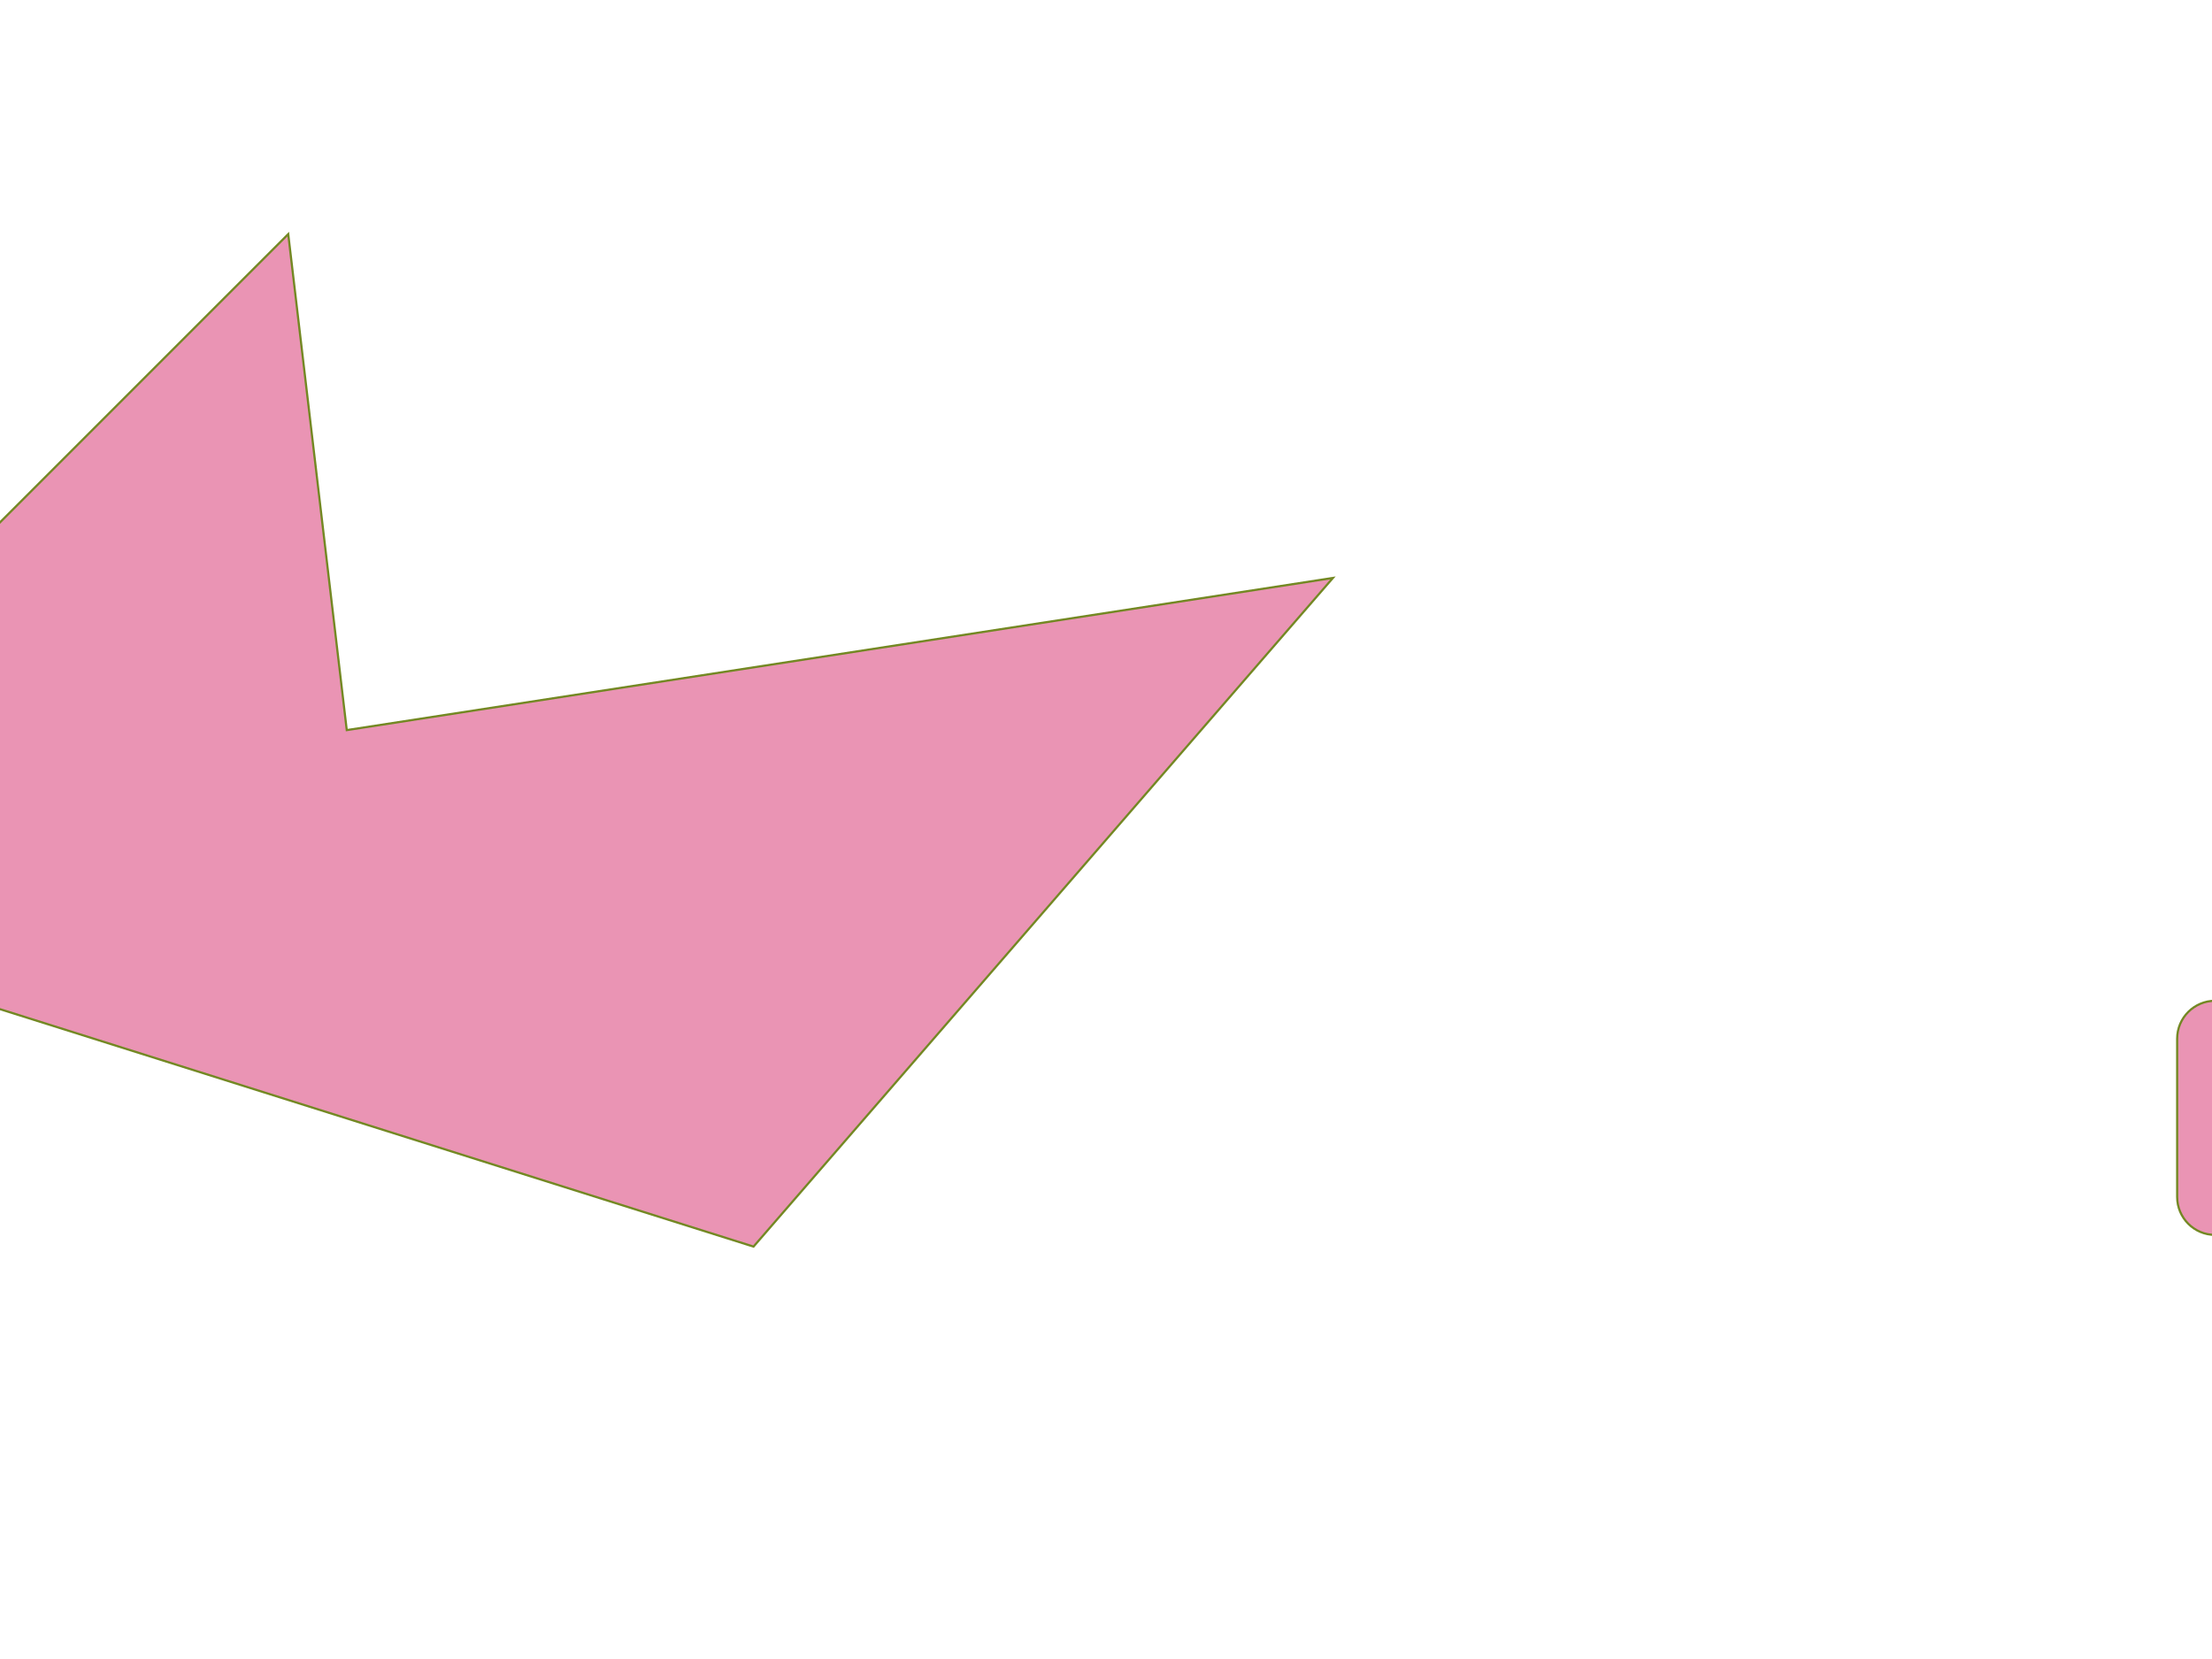
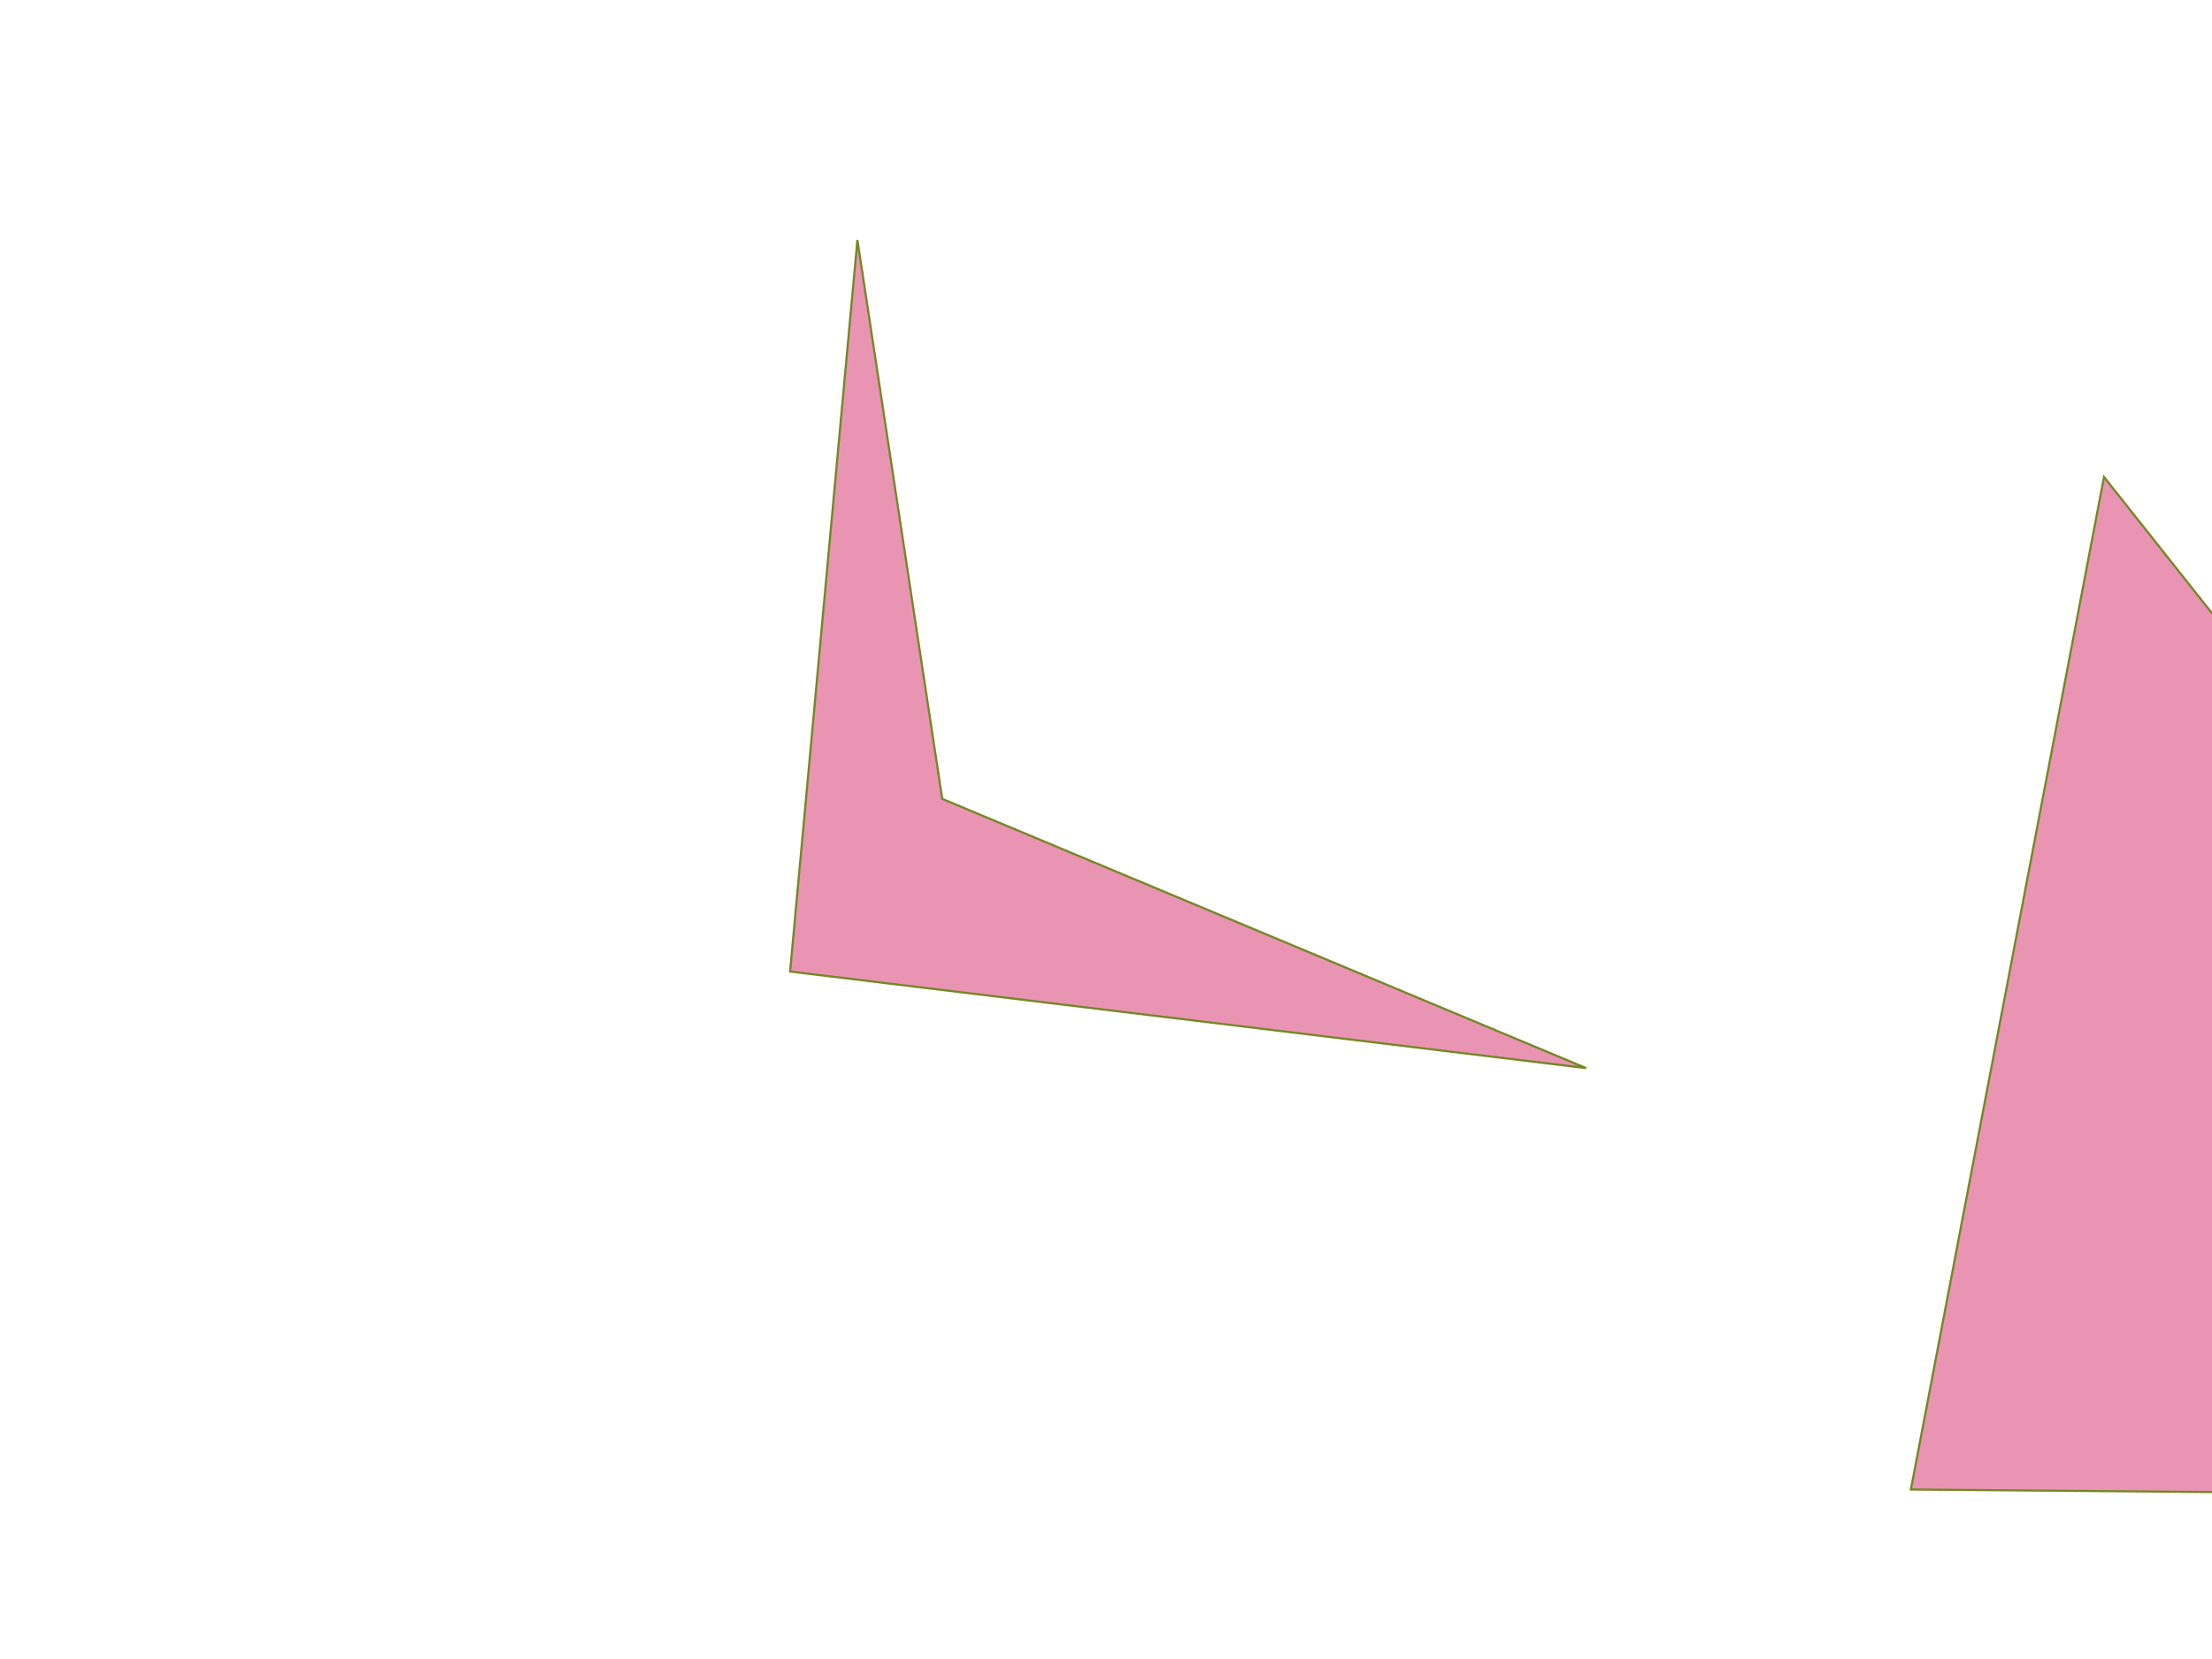
<svg xmlns="http://www.w3.org/2000/svg" width="800mm" height="600mm" viewBox="0 0 800 600" version="1.1" id="svg1" xml:space="preserve">
  <defs id="defs1" />
-   <g id="g1">
-     <rect style="fill:#d62969;fill-opacity:0.498;stroke:#738823;stroke-width:0.781" id="rect2" width="97.367" height="84.667" x="787.4" y="361.95" ry="13.727" />
-     <g id="g2" transform="translate(5892.8,897.4667)">
-       <path style="fill:#d62969;fill-opacity:0.498;stroke:#738823;stroke-width:0.781" d="m -5788.554,-812.8 -238.125,238.125 406.4,128.058 209.55,-241.829 -356.658,55.033 z" id="path1" />
+   <g>
+     <g id="g2">
+       <path style="fill:#d62969;fill-opacity:0.498;stroke:#738823;stroke-width:0.781" d="M 310.092,86.783 285.75,351.367 573.617,386.292 340.783,288.925 Z" id="path1" />
+     </g>
+     <g id="g3">
+       <path style="fill:#d62969;fill-opacity:0.498;stroke:#738823;stroke-width:0.781" d="m 760.942,172.508 -69.85,366.183 495.3,4.233 L 1168.4,201.083 938.742,396.875 Z" id="path2" />
    </g>
  </g>
</svg>
